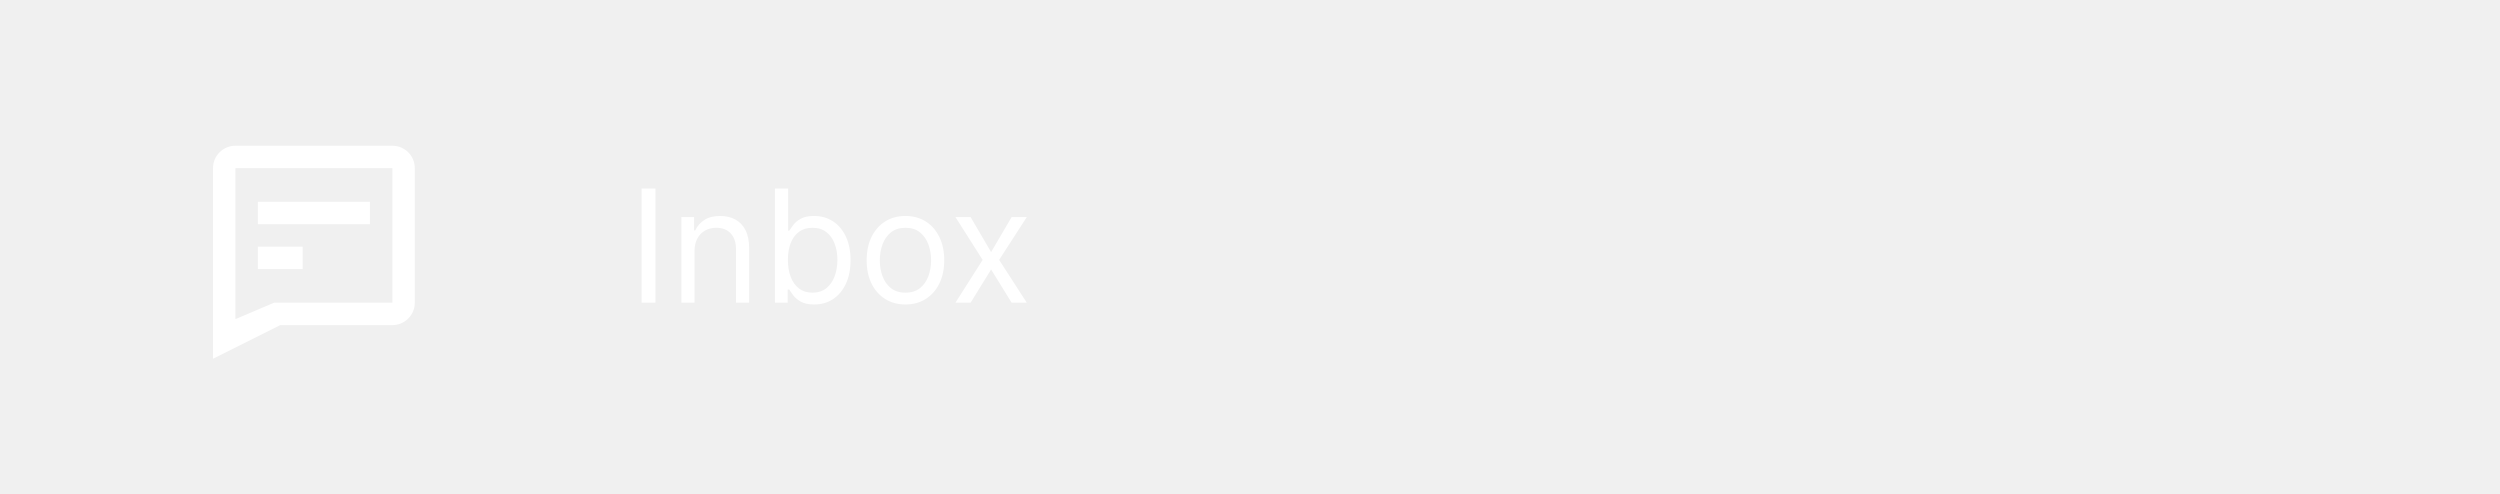
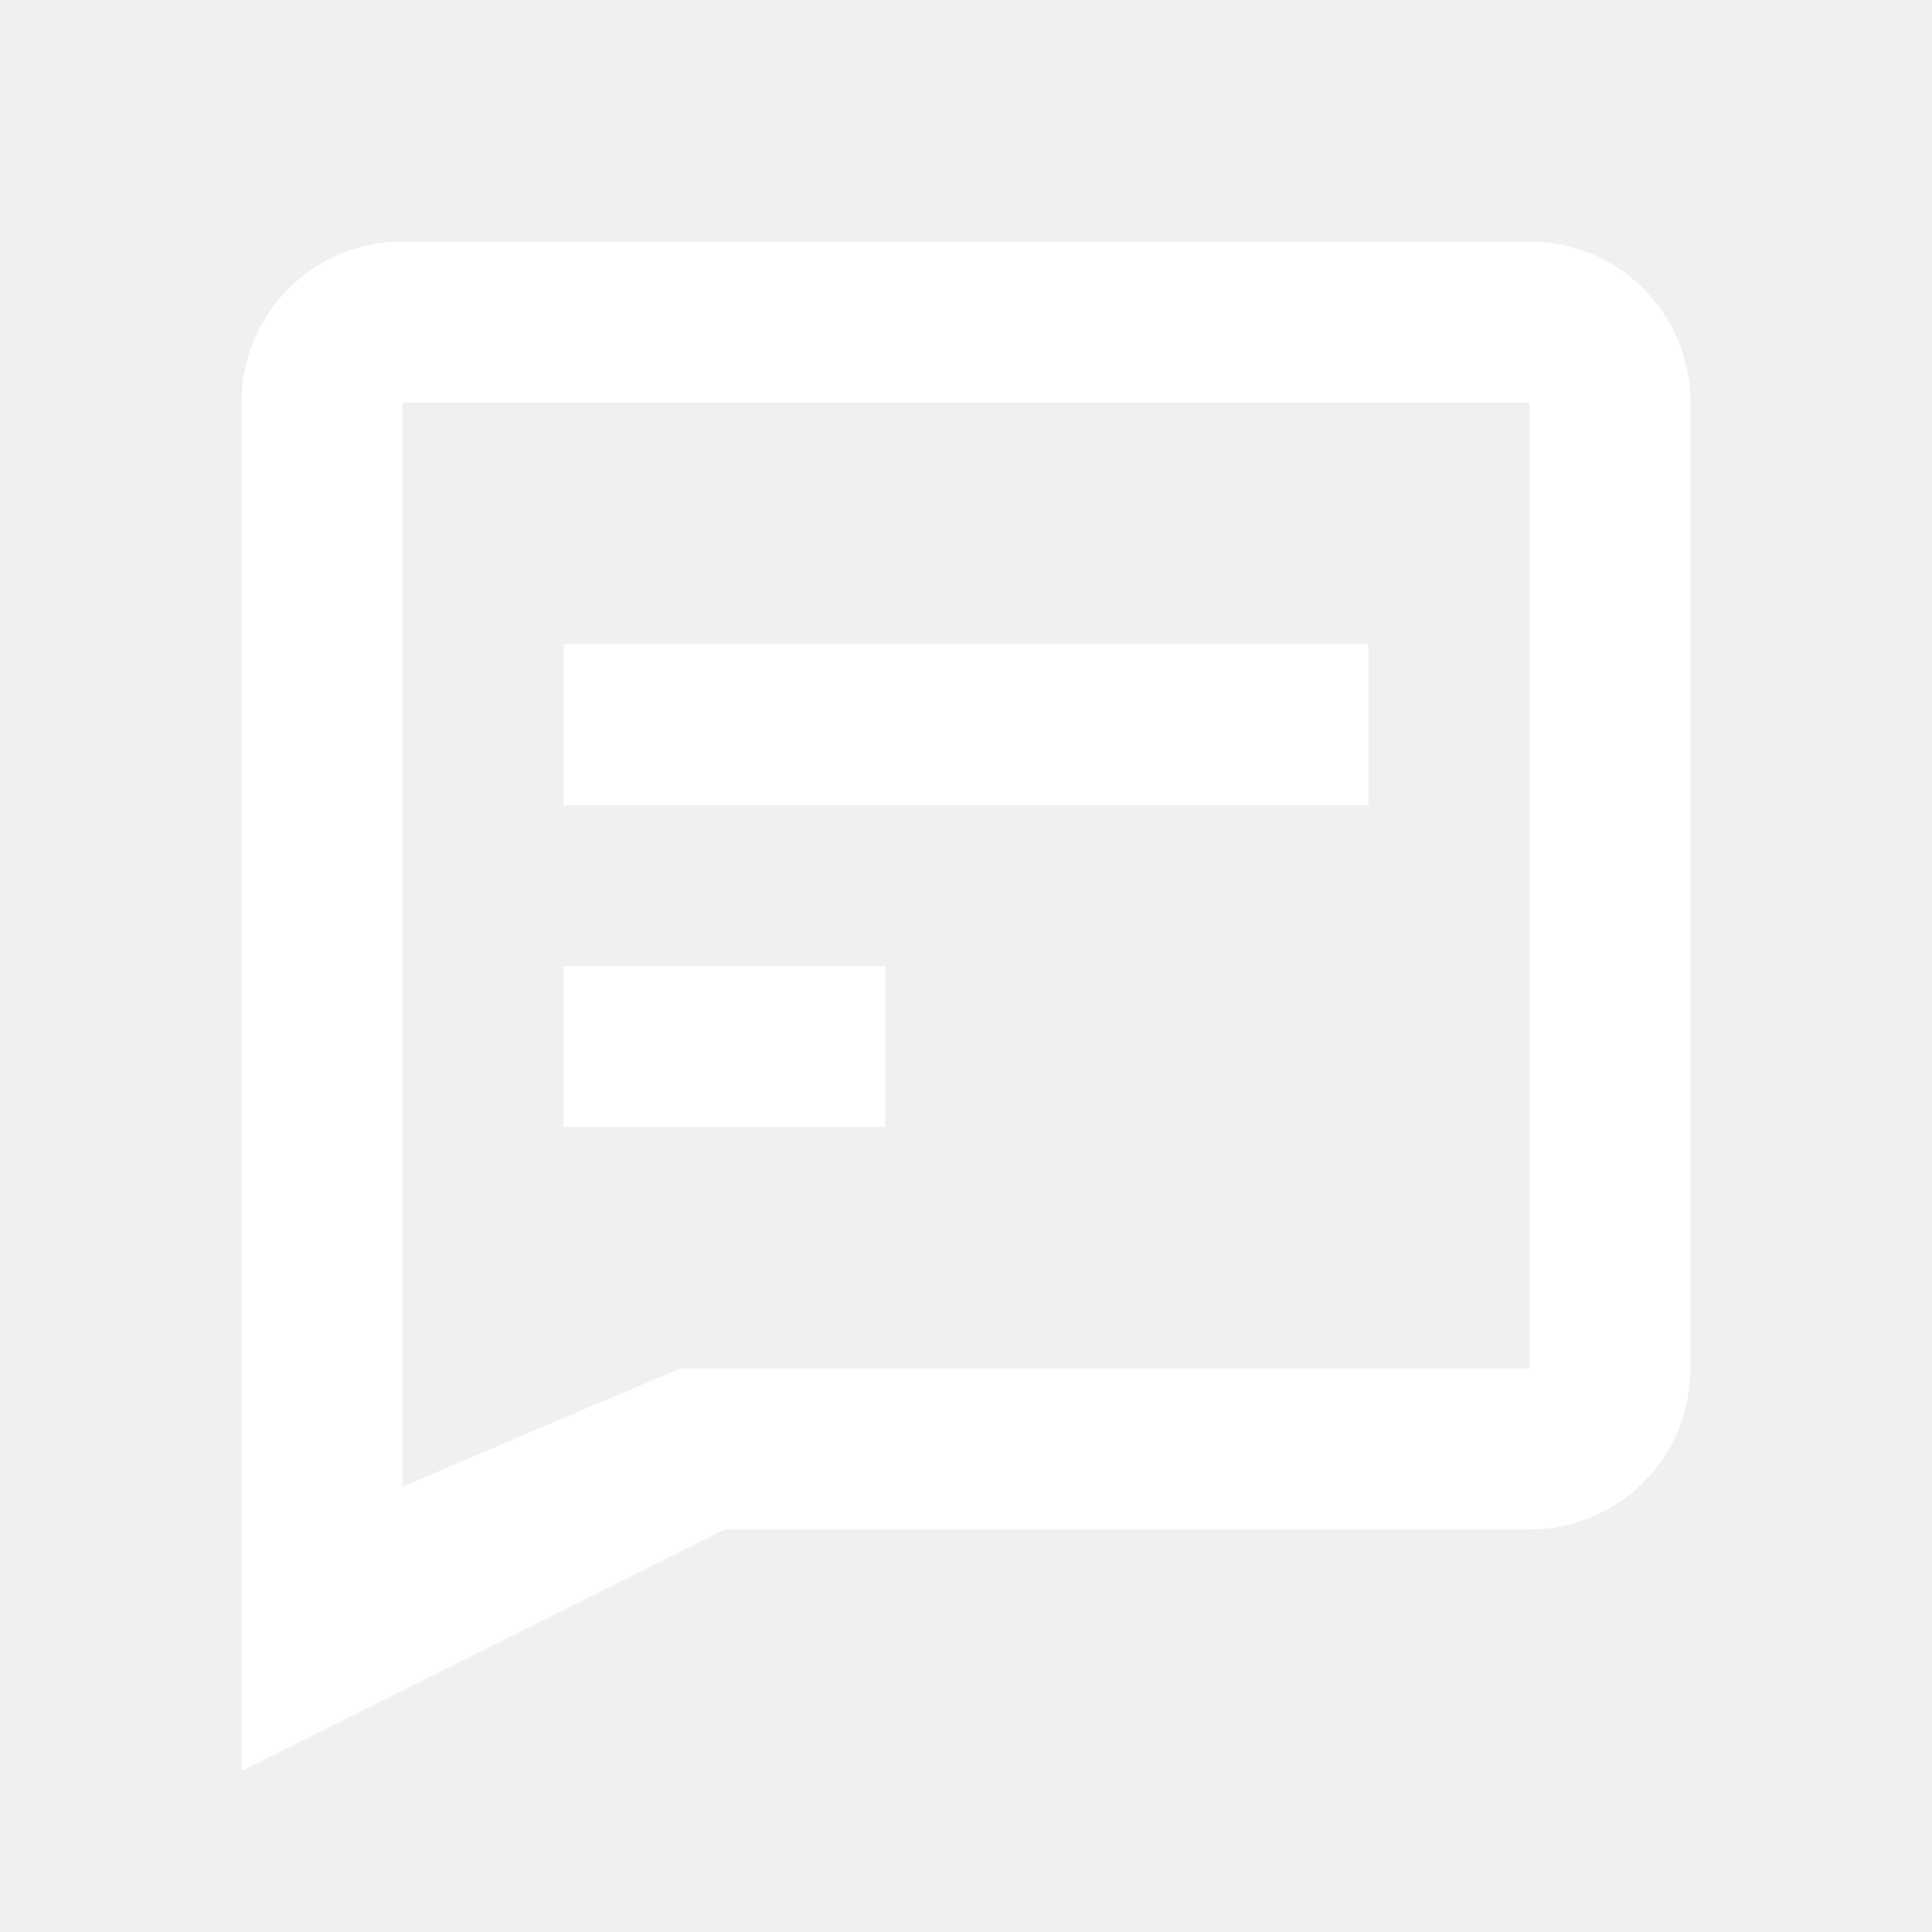
- <svg xmlns="http://www.w3.org/2000/svg" width="223" height="44" viewBox="0 0 223 44" fill="none">
-   <path d="M58.466 16.818V27H57.233V16.818H58.466ZM61.952 22.406V27H60.779V19.364H61.913V20.557H62.012C62.191 20.169 62.463 19.858 62.827 19.622C63.192 19.384 63.663 19.264 64.239 19.264C64.756 19.264 65.209 19.37 65.596 19.582C65.984 19.791 66.286 20.109 66.501 20.537C66.717 20.961 66.824 21.498 66.824 22.148V27H65.651V22.227C65.651 21.627 65.495 21.16 65.184 20.825C64.872 20.487 64.445 20.318 63.901 20.318C63.527 20.318 63.192 20.399 62.897 20.562C62.605 20.724 62.375 20.961 62.206 21.273C62.037 21.584 61.952 21.962 61.952 22.406ZM69.127 27V16.818H70.301V20.577H70.4C70.486 20.444 70.606 20.275 70.758 20.07C70.914 19.861 71.136 19.675 71.424 19.513C71.716 19.347 72.11 19.264 72.608 19.264C73.251 19.264 73.817 19.425 74.308 19.746C74.798 20.068 75.181 20.524 75.456 21.114C75.731 21.704 75.869 22.4 75.869 23.202C75.869 24.01 75.731 24.711 75.456 25.305C75.181 25.895 74.8 26.352 74.313 26.677C73.826 26.998 73.264 27.159 72.627 27.159C72.137 27.159 71.744 27.078 71.449 26.916C71.154 26.75 70.927 26.562 70.768 26.354C70.609 26.142 70.486 25.966 70.4 25.827H70.261V27H69.127ZM70.281 23.182C70.281 23.759 70.365 24.267 70.534 24.708C70.704 25.146 70.95 25.489 71.275 25.737C71.6 25.983 71.998 26.105 72.468 26.105C72.959 26.105 73.368 25.976 73.696 25.717C74.028 25.456 74.276 25.104 74.442 24.663C74.611 24.219 74.696 23.725 74.696 23.182C74.696 22.645 74.613 22.161 74.447 21.73C74.285 21.296 74.038 20.953 73.706 20.701C73.378 20.446 72.966 20.318 72.468 20.318C71.991 20.318 71.59 20.439 71.265 20.681C70.941 20.92 70.695 21.255 70.529 21.685C70.364 22.113 70.281 22.612 70.281 23.182ZM80.766 27.159C80.077 27.159 79.472 26.995 78.951 26.667C78.434 26.339 78.03 25.88 77.738 25.29C77.45 24.7 77.306 24.01 77.306 23.222C77.306 22.426 77.45 21.732 77.738 21.139C78.03 20.545 78.434 20.084 78.951 19.756C79.472 19.428 80.077 19.264 80.766 19.264C81.455 19.264 82.059 19.428 82.576 19.756C83.096 20.084 83.5 20.545 83.789 21.139C84.08 21.732 84.226 22.426 84.226 23.222C84.226 24.01 84.08 24.7 83.789 25.29C83.5 25.88 83.096 26.339 82.576 26.667C82.059 26.995 81.455 27.159 80.766 27.159ZM80.766 26.105C81.29 26.105 81.721 25.971 82.059 25.702C82.397 25.434 82.647 25.081 82.809 24.643C82.972 24.206 83.053 23.732 83.053 23.222C83.053 22.711 82.972 22.236 82.809 21.795C82.647 21.354 82.397 20.998 82.059 20.726C81.721 20.454 81.29 20.318 80.766 20.318C80.242 20.318 79.811 20.454 79.473 20.726C79.135 20.998 78.885 21.354 78.723 21.795C78.56 22.236 78.479 22.711 78.479 23.222C78.479 23.732 78.56 24.206 78.723 24.643C78.885 25.081 79.135 25.434 79.473 25.702C79.811 25.971 80.242 26.105 80.766 26.105ZM86.578 19.364L88.407 22.486L90.237 19.364H91.589L89.123 23.182L91.589 27H90.237L88.407 24.037L86.578 27H85.225L87.652 23.182L85.225 19.364H86.578Z" fill="white" />
-   <path fill-rule="evenodd" clip-rule="evenodd" d="M35 13C36.105 13 37 13.895 37 15V27C37 28.105 36.105 29 35 29H25L19 32L19 15C19 13.895 19.895 13 21 13H35ZM35 15H21V28.468L24.446 27H35V15ZM27 22V24H23V22H27ZM33 18V20H23V18H33Z" fill="white" />
+ <svg xmlns="http://www.w3.org/2000/svg" width="24" height="24" viewBox="0 0 24 24" fill="none">
+   <path fill-rule="evenodd" clip-rule="evenodd" d="M19 3C20.105 3 21 3.895 21 5V17C21 18.105 20.105 19 19 19H9L3 22L3 5C3 3.895 3.895 3 5 3H19ZM19 5H5V18.468L8.446 17H19V5ZM11 12V14H7V12H11ZM17 8V10H7V8H17Z" fill="white" />
</svg>
